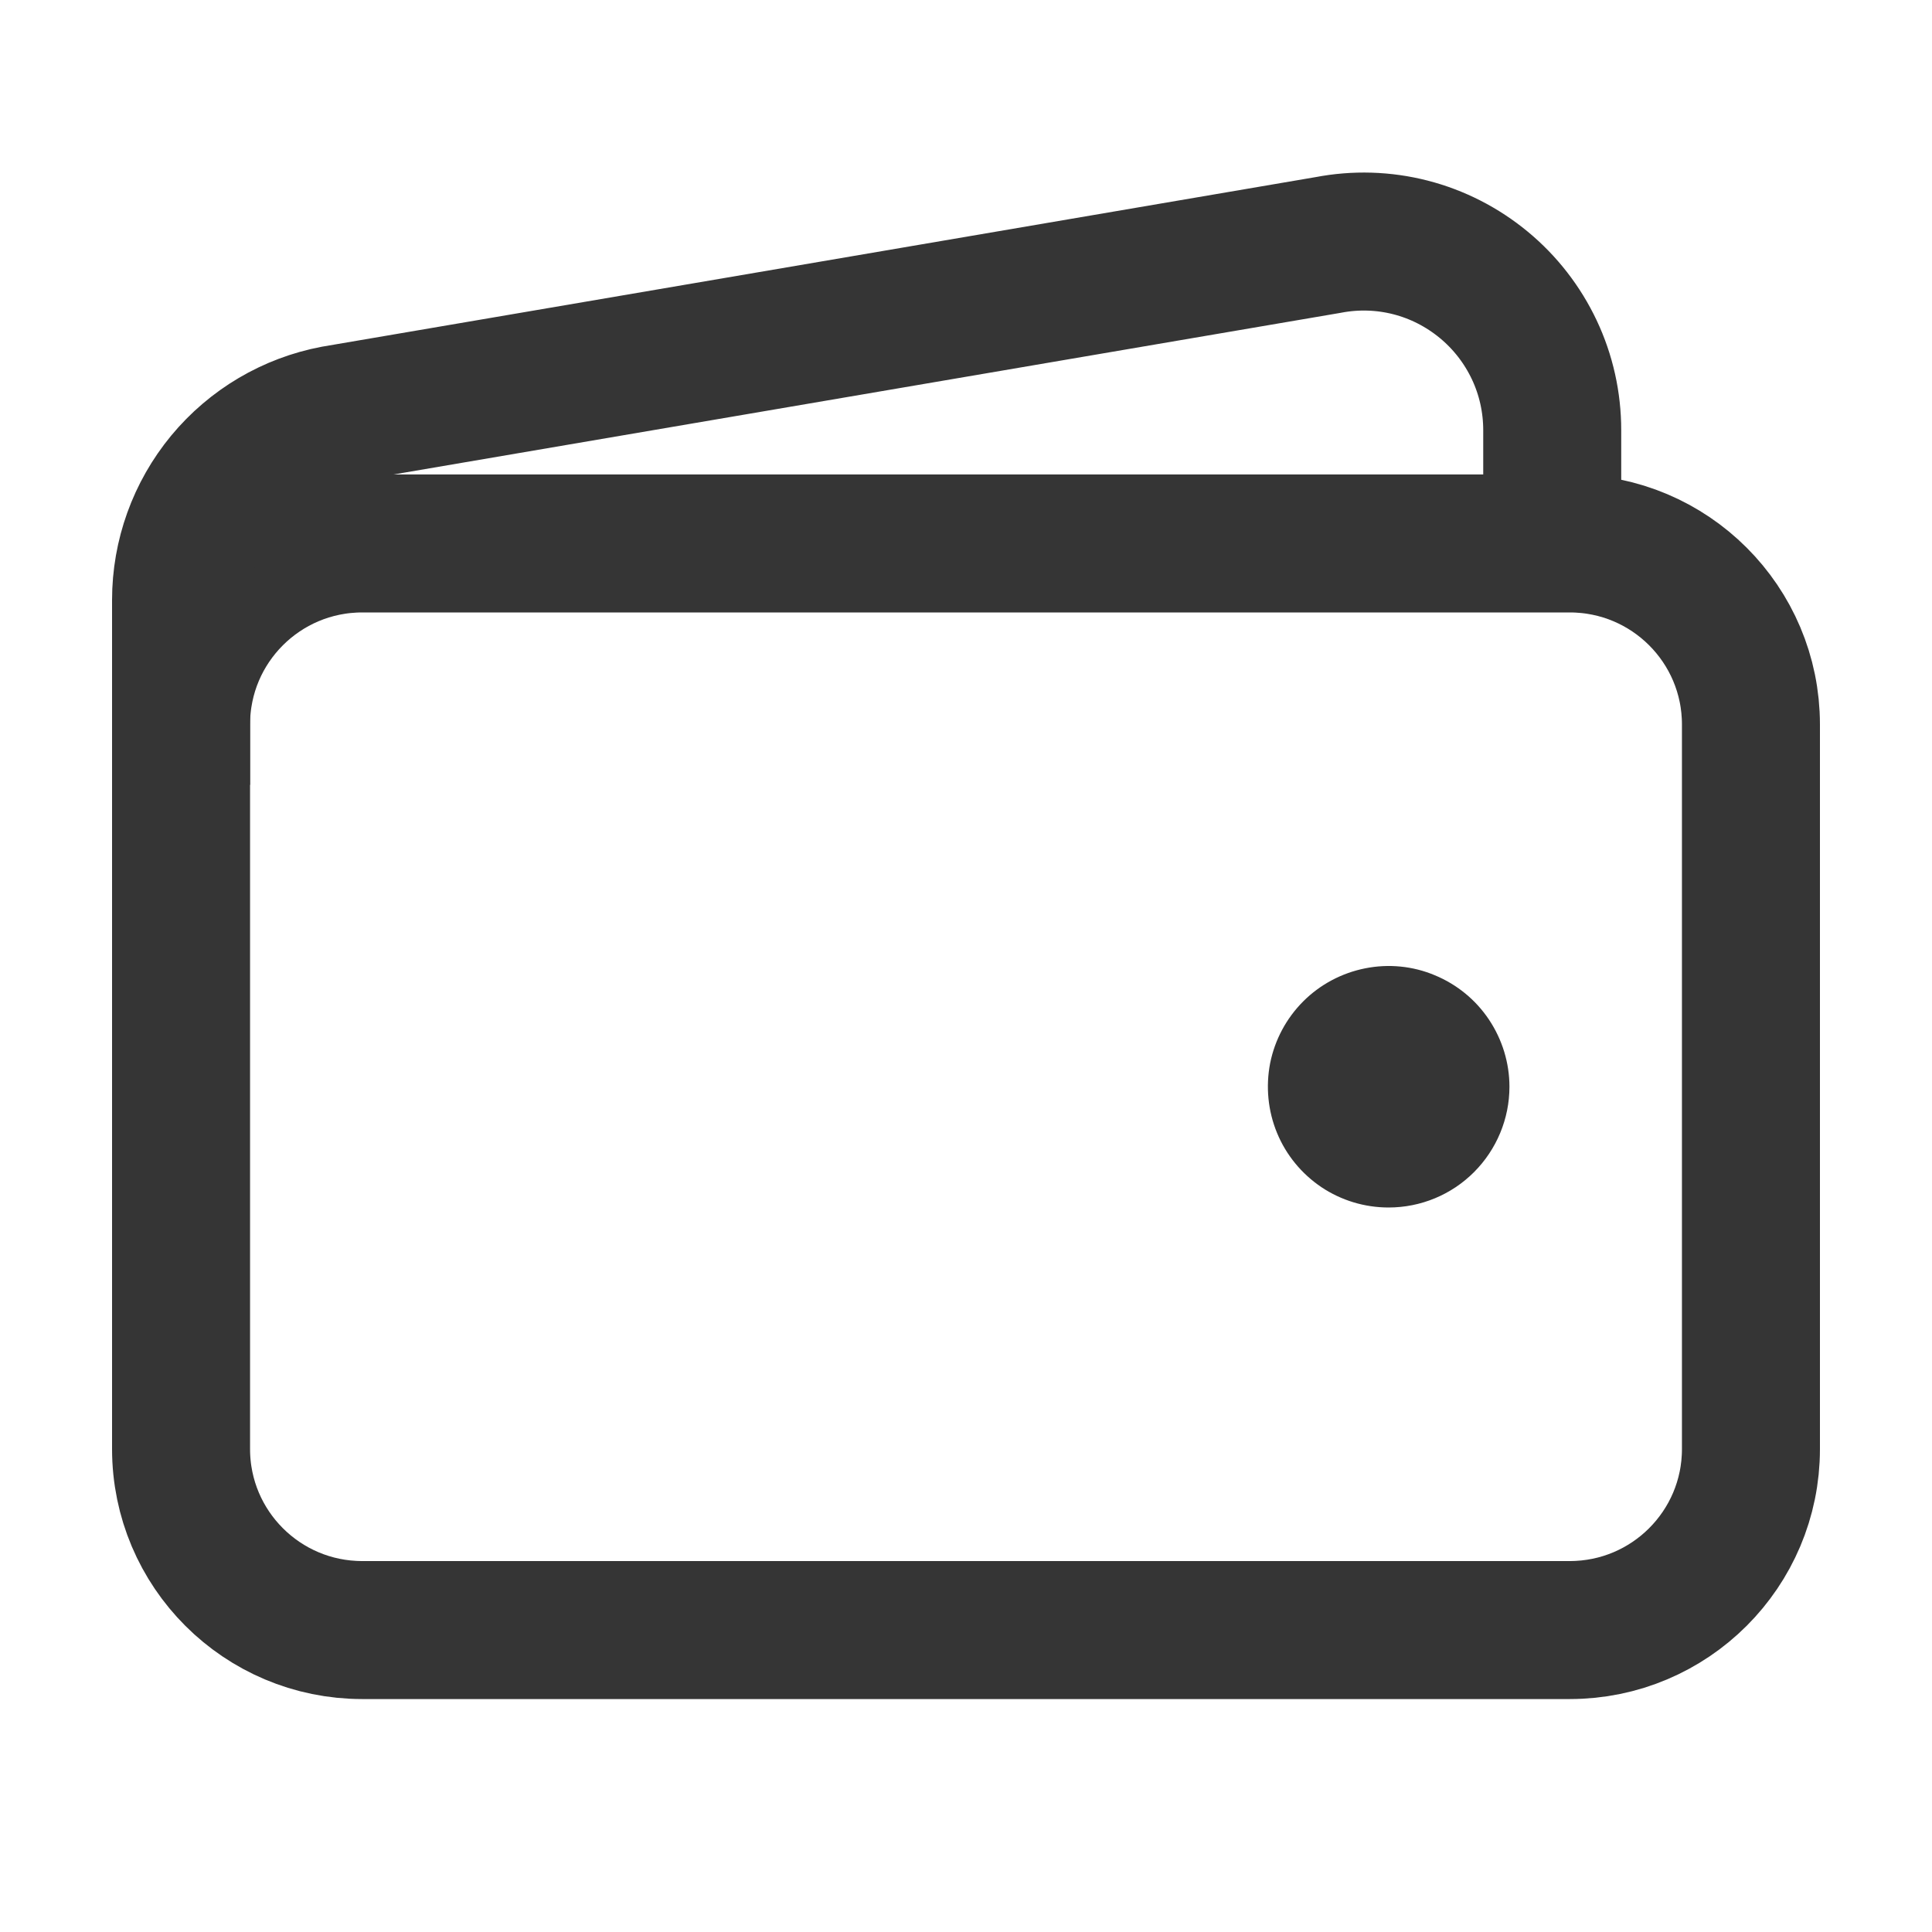
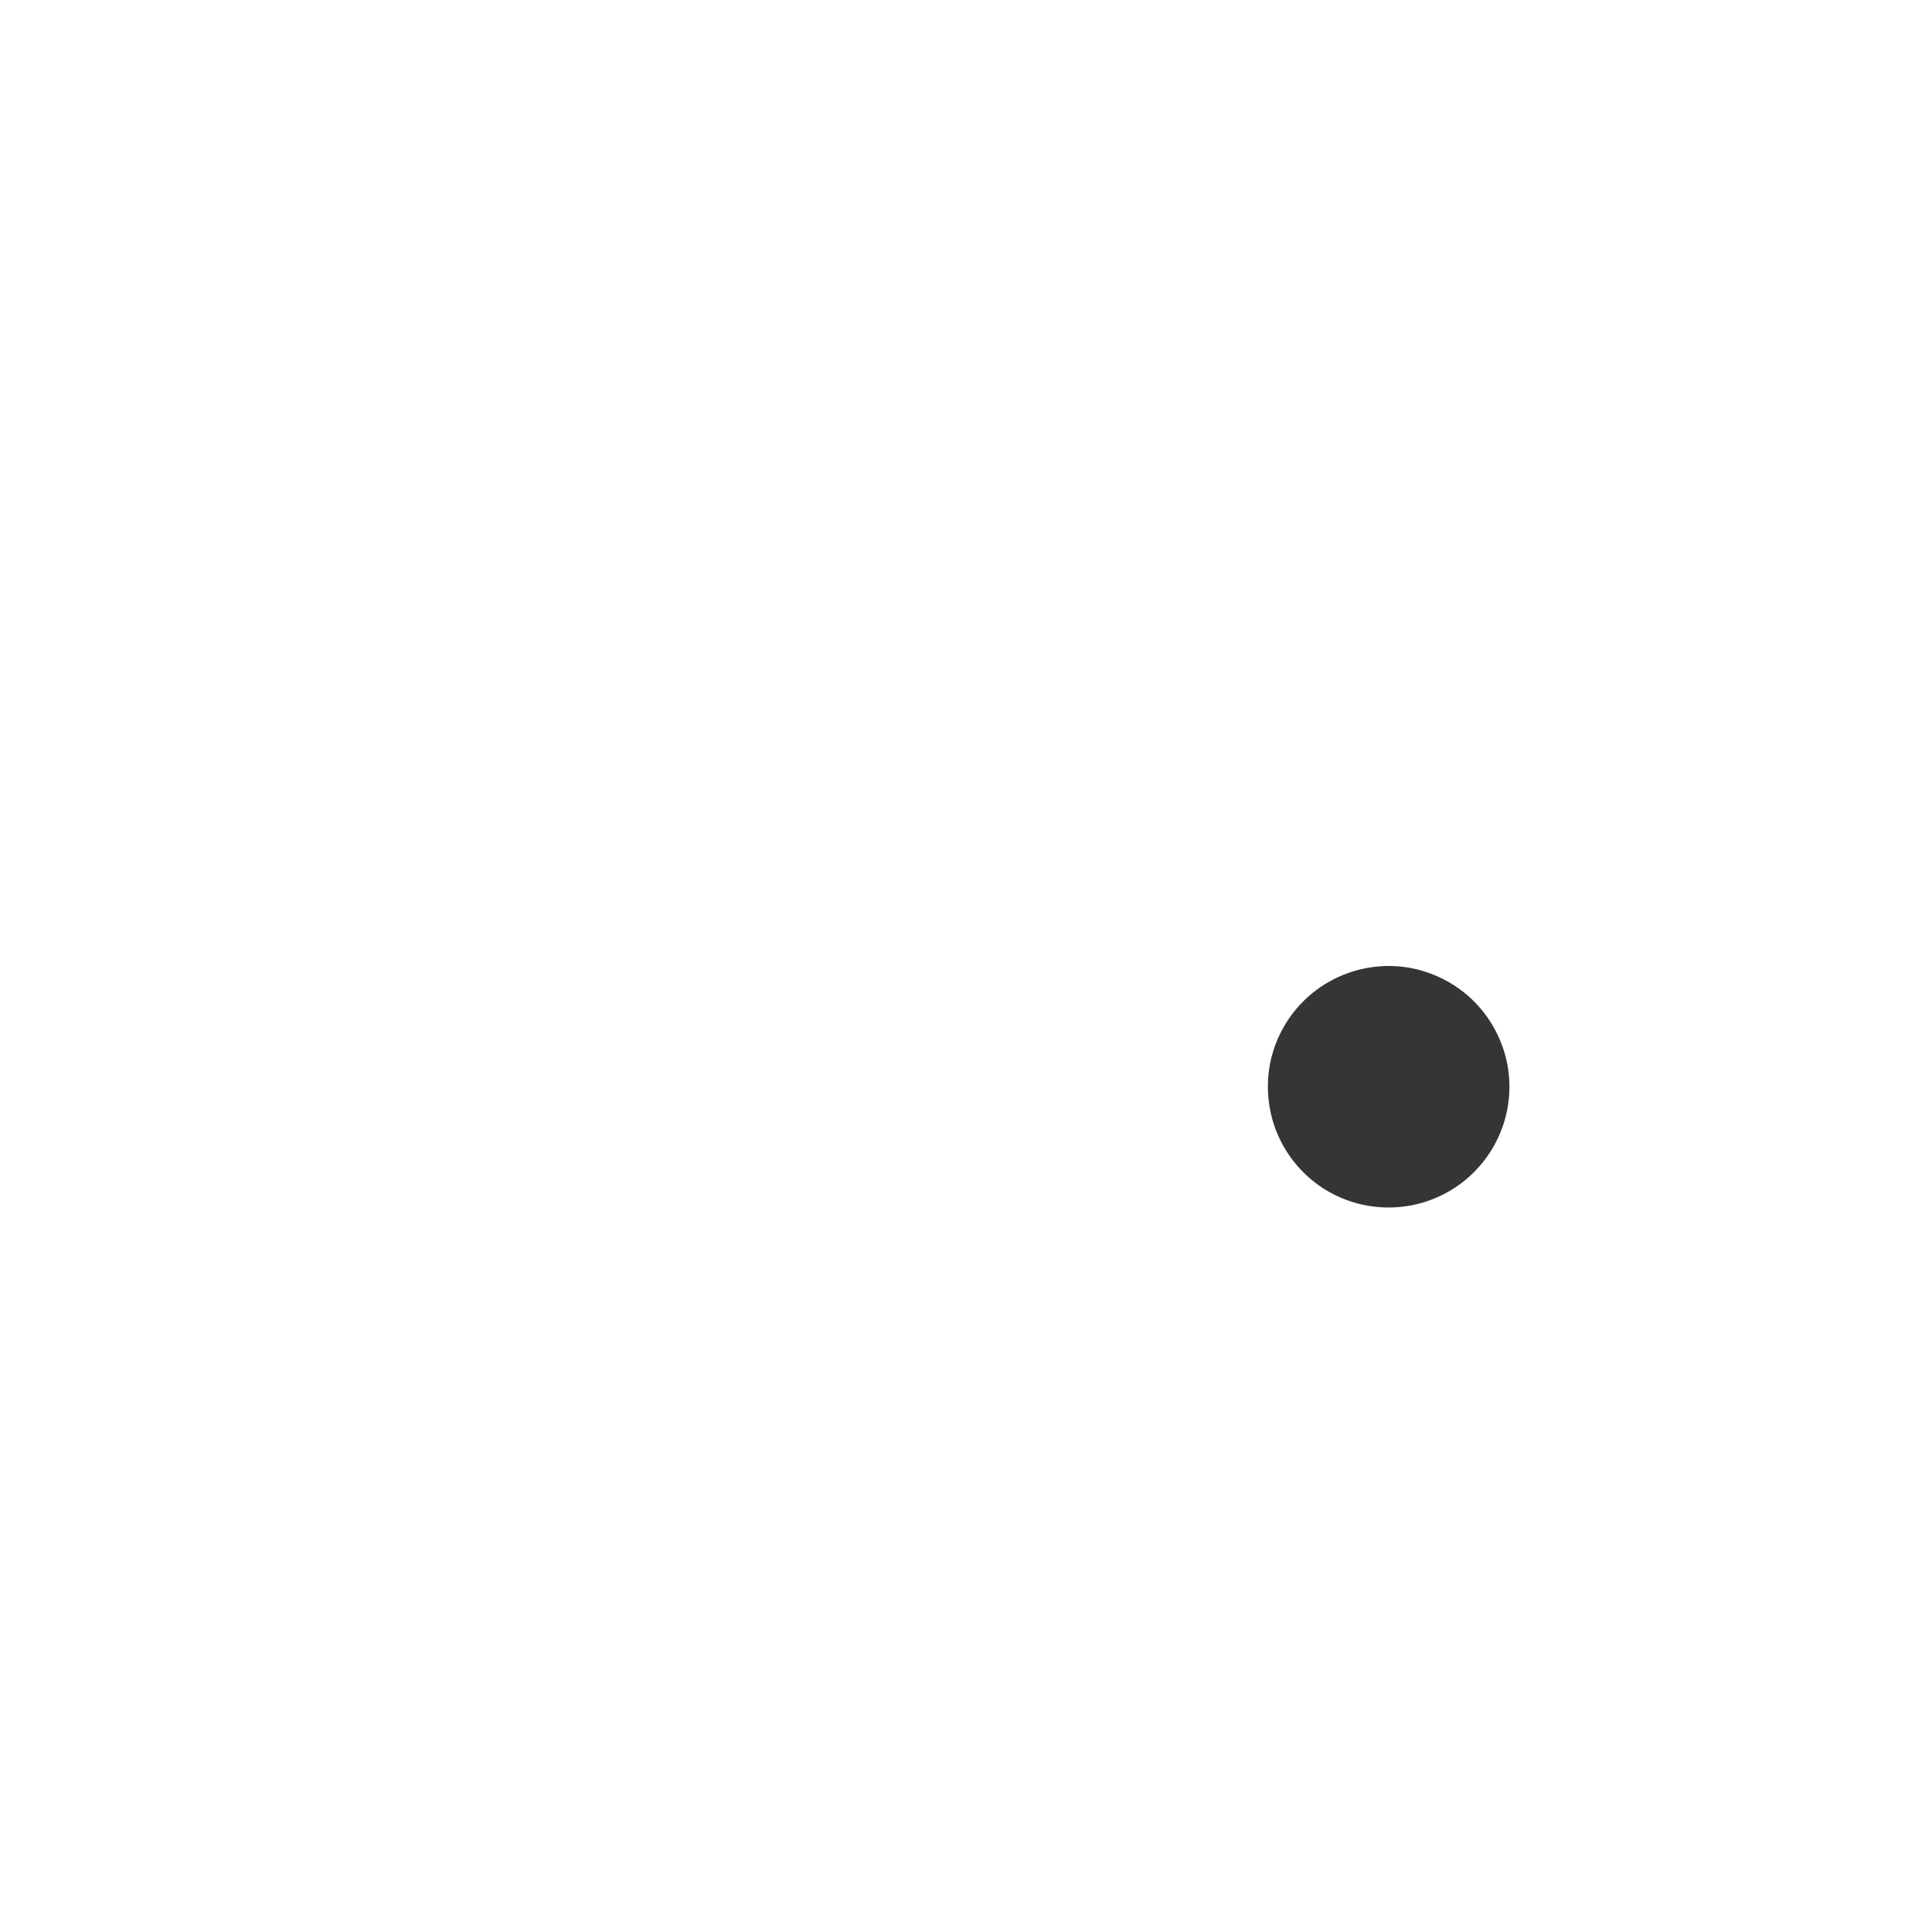
<svg xmlns="http://www.w3.org/2000/svg" width="14" height="14" viewBox="0 0 14 14" fill="none">
-   <path d="M11.375 3.938H2.625C1.9 3.938 1.312 4.525 1.312 5.25V10.5C1.312 11.225 1.9 11.812 2.625 11.812H11.375C12.1 11.812 12.688 11.225 12.688 10.5V5.25C12.688 4.525 12.1 3.938 11.375 3.938Z" stroke="#353535" stroke-linejoin="round" />
-   <path d="M11.248 3.937V3.117C11.248 2.916 11.204 2.717 11.118 2.535C11.032 2.353 10.907 2.192 10.752 2.064C10.597 1.936 10.416 1.843 10.221 1.793C10.026 1.743 9.823 1.737 9.625 1.775L2.424 3.004C2.111 3.063 1.829 3.23 1.626 3.475C1.423 3.721 1.312 4.029 1.312 4.348V5.687" stroke="#353535" stroke-linejoin="round" />
+   <path d="M11.375 3.938H2.625C1.9 3.938 1.312 4.525 1.312 5.25V10.5C1.312 11.225 1.9 11.812 2.625 11.812H11.375C12.1 11.812 12.688 11.225 12.688 10.5V5.25C12.688 4.525 12.1 3.938 11.375 3.938Z" stroke="current" stroke-linejoin="round" />
+   <path d="M11.248 3.937V3.117C11.248 2.916 11.204 2.717 11.118 2.535C11.032 2.353 10.907 2.192 10.752 2.064C10.597 1.936 10.416 1.843 10.221 1.793C10.026 1.743 9.823 1.737 9.625 1.775L2.424 3.004C2.111 3.063 1.829 3.23 1.626 3.475C1.423 3.721 1.312 4.029 1.312 4.348V5.687" stroke="current" stroke-linejoin="round" />
  <path d="M10.062 8.75C9.889 8.75 9.72 8.699 9.576 8.603C9.432 8.506 9.32 8.37 9.254 8.21C9.188 8.05 9.171 7.874 9.204 7.704C9.238 7.535 9.321 7.379 9.444 7.256C9.566 7.134 9.722 7.051 9.892 7.017C10.062 6.983 10.238 7 10.397 7.067C10.557 7.133 10.694 7.245 10.79 7.389C10.886 7.533 10.938 7.702 10.938 7.875C10.938 8.107 10.845 8.33 10.681 8.494C10.517 8.658 10.295 8.75 10.062 8.75Z" fill="#353535" />
</svg>
